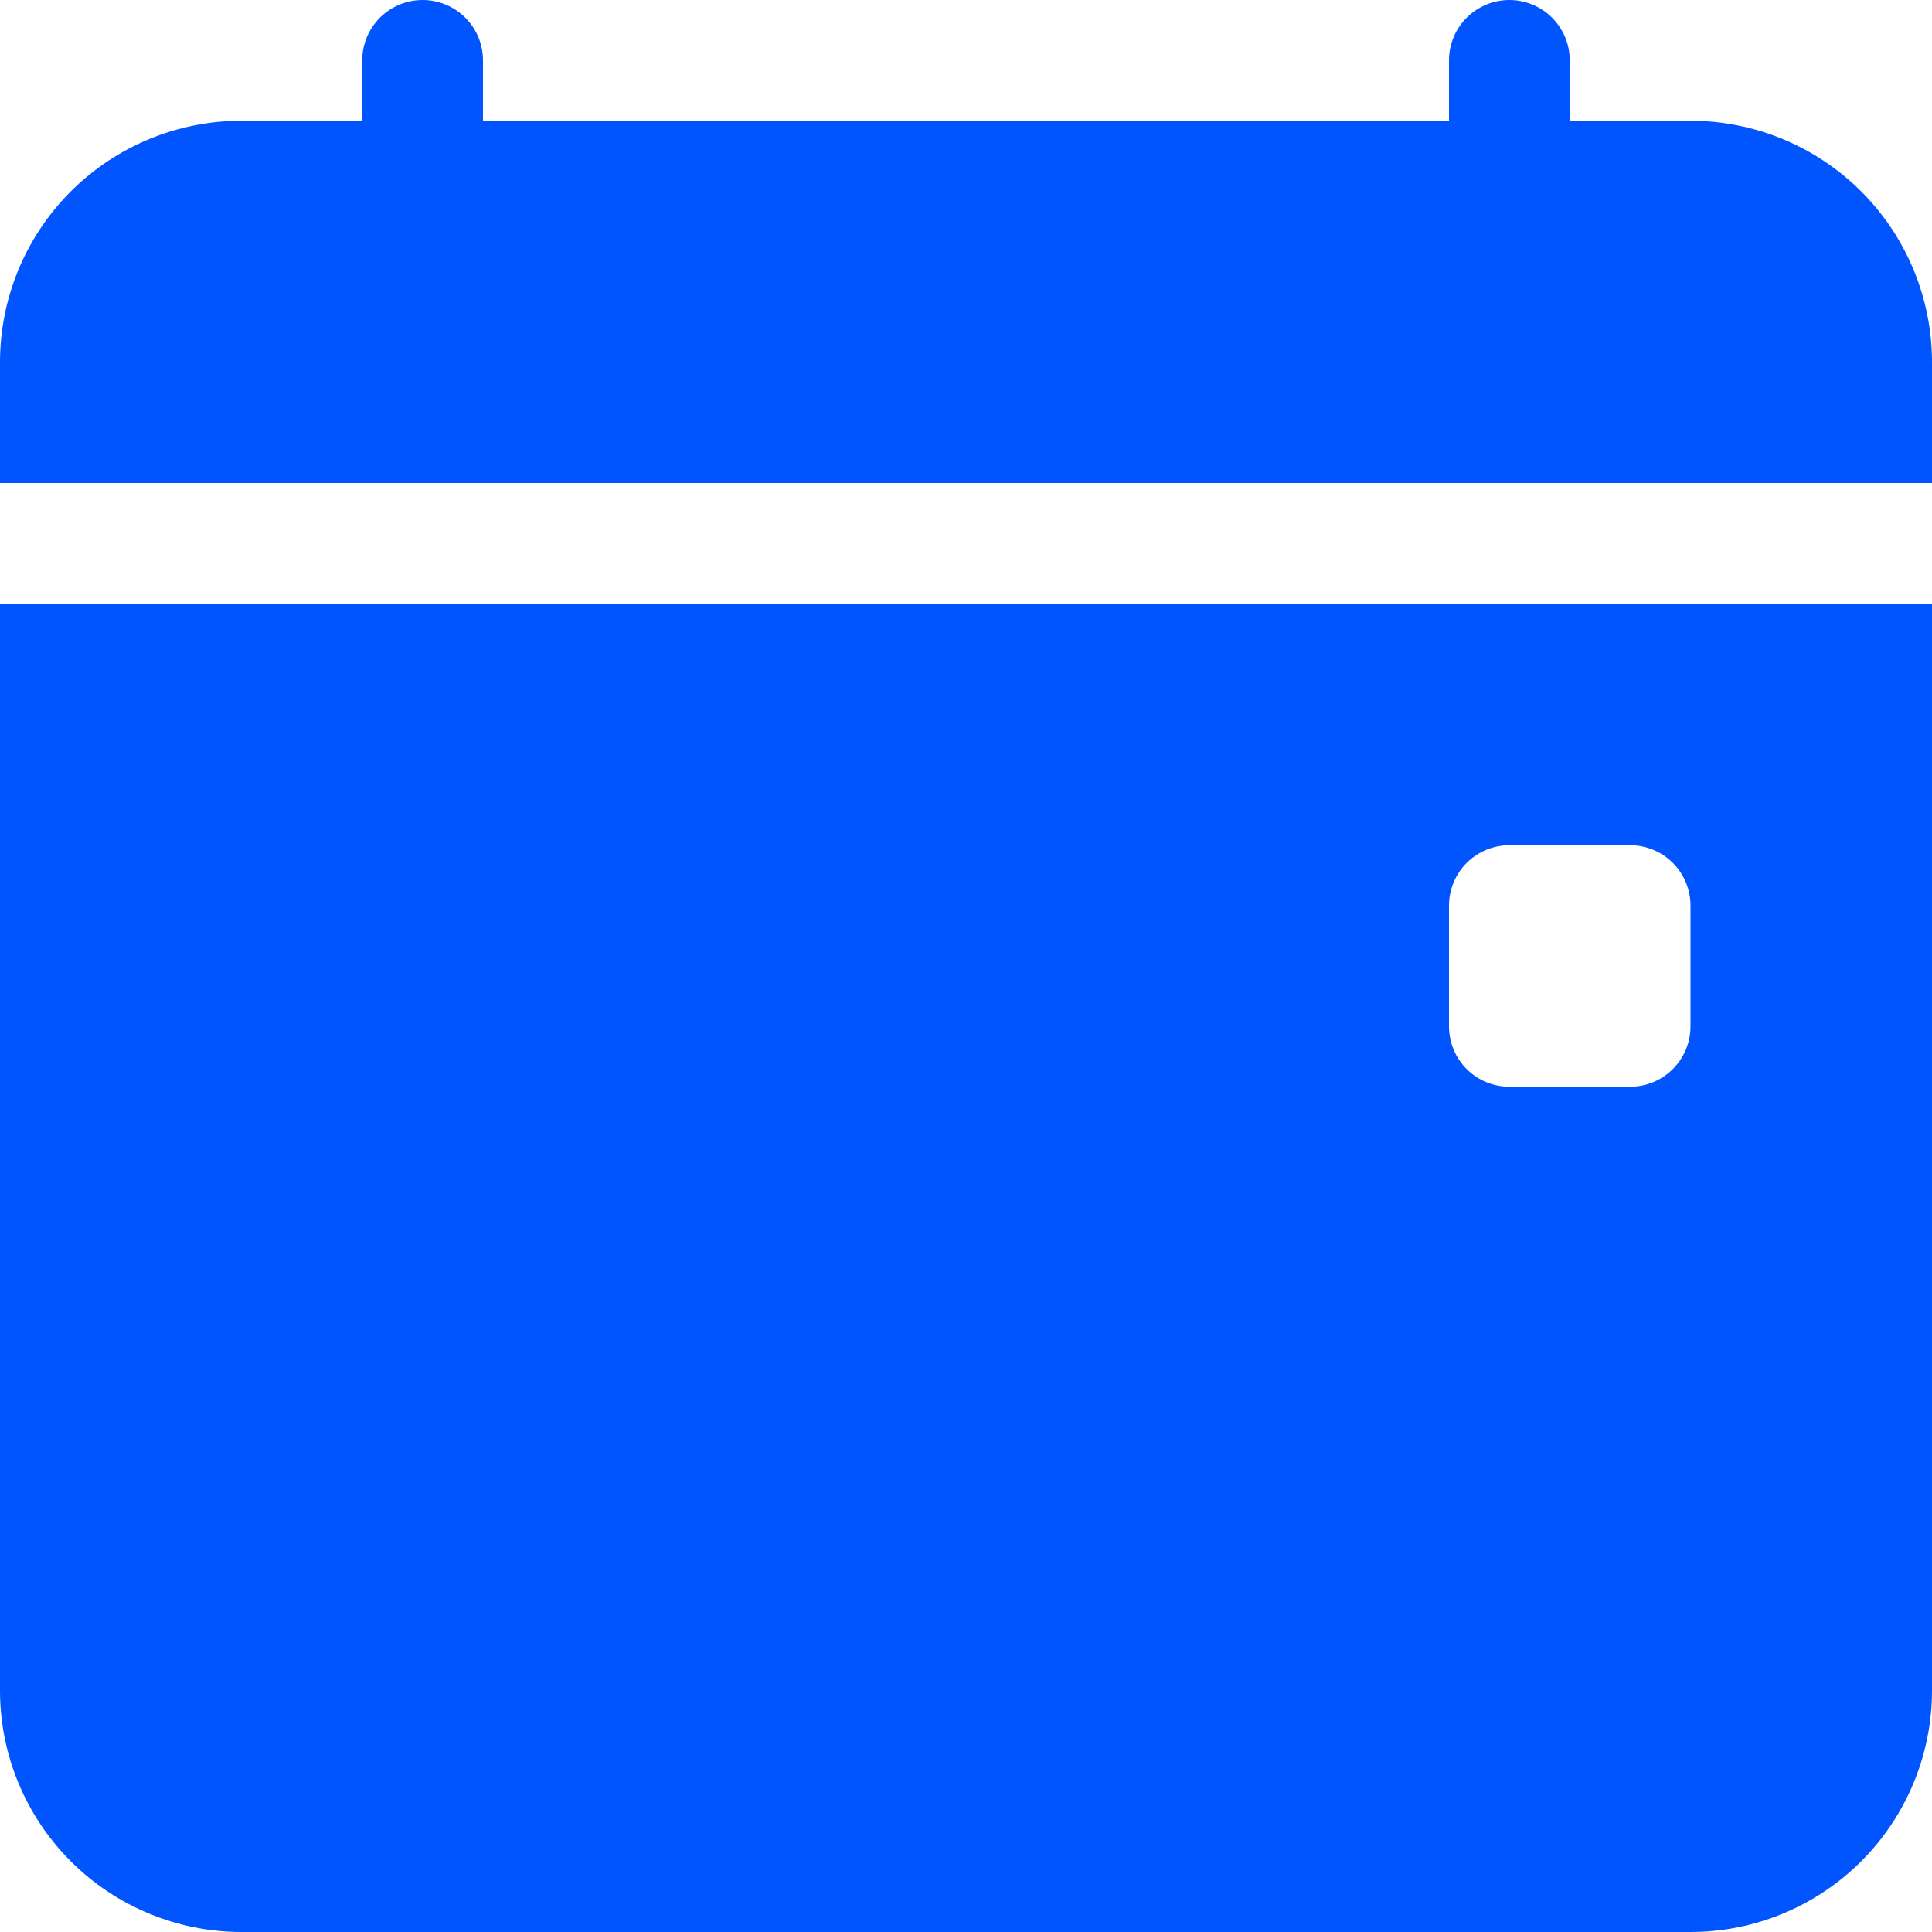
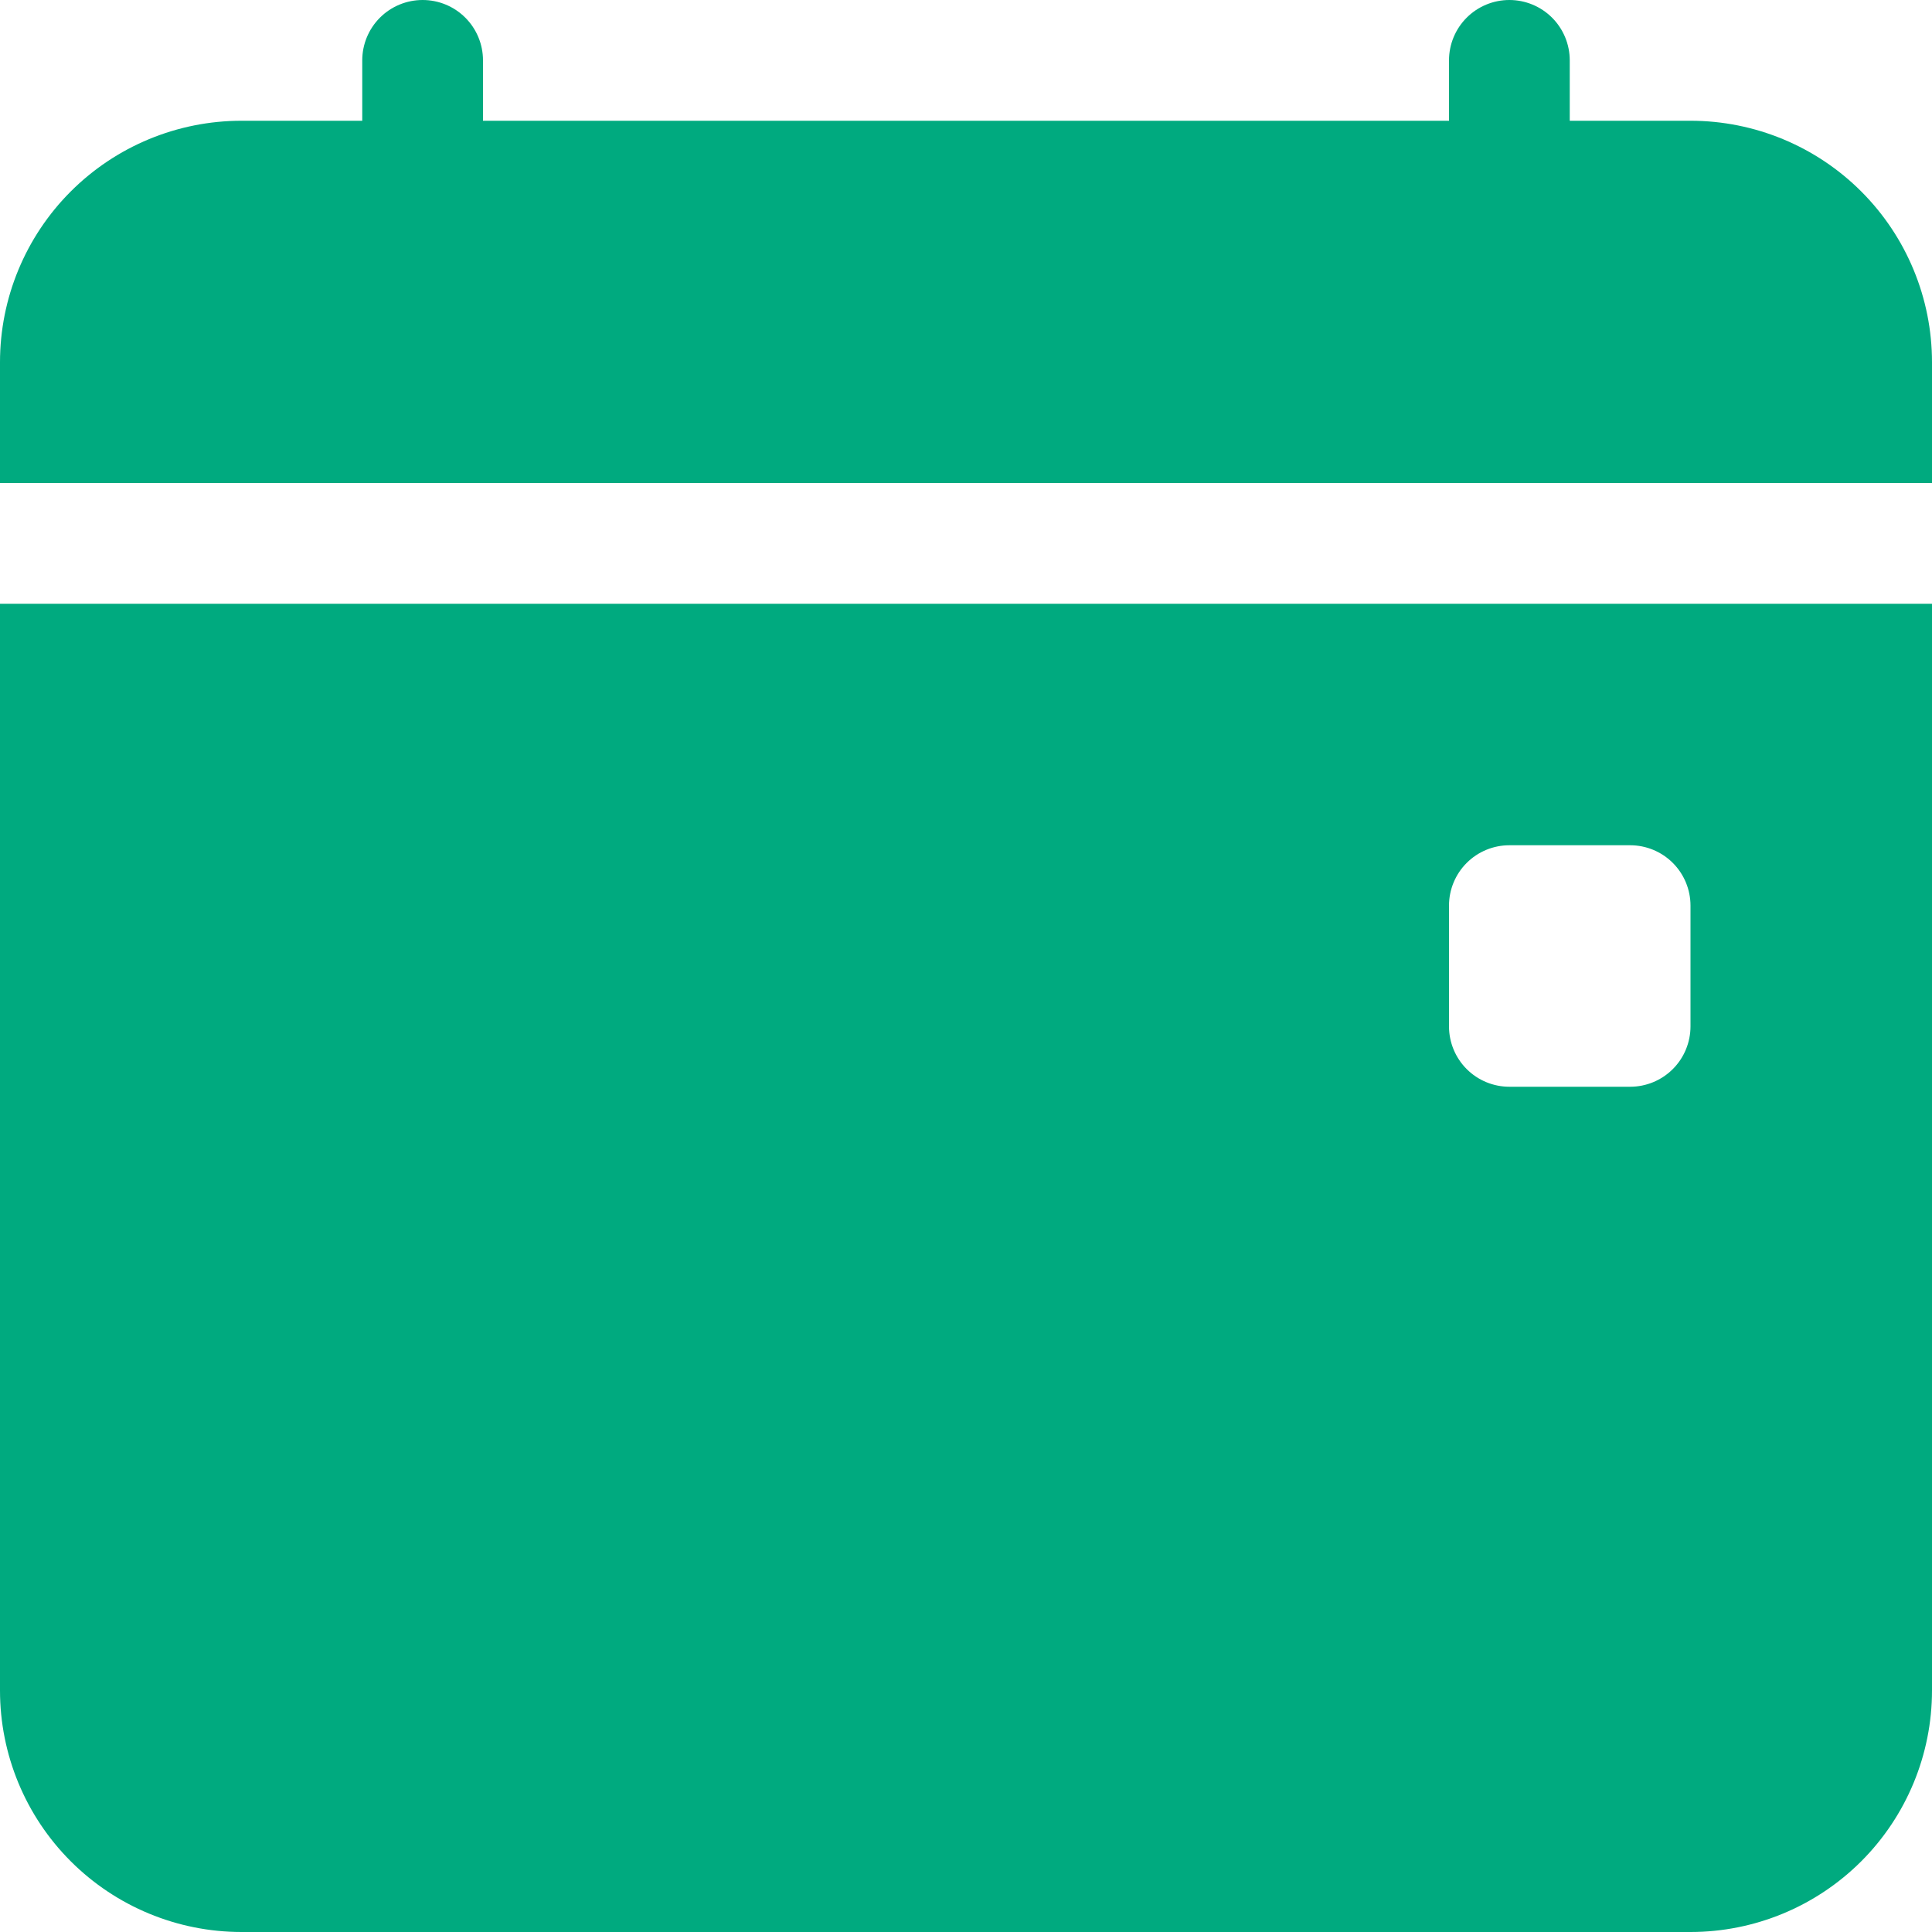
<svg xmlns="http://www.w3.org/2000/svg" width="100" height="100" viewBox="0 0 100 100" fill="none">
-   <path d="M25 3.125C25 2.296 24.671 1.501 24.085 0.915C23.499 0.329 22.704 0 21.875 0C21.046 0 20.251 0.329 19.665 0.915C19.079 1.501 18.75 2.296 18.75 3.125V6.25H12.5C9.185 6.25 6.005 7.567 3.661 9.911C1.317 12.255 0 15.435 0 18.75L0 25H100V18.75C100 15.435 98.683 12.255 96.339 9.911C93.995 7.567 90.815 6.25 87.5 6.25H81.25V3.125C81.25 2.296 80.921 1.501 80.335 0.915C79.749 0.329 78.954 0 78.125 0C77.296 0 76.501 0.329 75.915 0.915C75.329 1.501 75 2.296 75 3.125V6.25H25V3.125ZM100 87.5V31.25H0V87.5C0 90.815 1.317 93.995 3.661 96.339C6.005 98.683 9.185 100 12.5 100H87.5C90.815 100 93.995 98.683 96.339 96.339C98.683 93.995 100 90.815 100 87.5ZM78.125 43.75H84.375C85.204 43.75 85.999 44.079 86.585 44.665C87.171 45.251 87.5 46.046 87.5 46.875V53.125C87.5 53.954 87.171 54.749 86.585 55.335C85.999 55.921 85.204 56.25 84.375 56.25H78.125C77.296 56.25 76.501 55.921 75.915 55.335C75.329 54.749 75 53.954 75 53.125V46.875C75 46.046 75.329 45.251 75.915 44.665C76.501 44.079 77.296 43.75 78.125 43.75Z" fill="#0055ff" />
+   <path d="M25 3.125C25 2.296 24.671 1.501 24.085 0.915C23.499 0.329 22.704 0 21.875 0C21.046 0 20.251 0.329 19.665 0.915C19.079 1.501 18.75 2.296 18.75 3.125V6.25H12.5C9.185 6.25 6.005 7.567 3.661 9.911C1.317 12.255 0 15.435 0 18.75L0 25H100V18.75C100 15.435 98.683 12.255 96.339 9.911C93.995 7.567 90.815 6.25 87.5 6.25H81.25V3.125C81.25 2.296 80.921 1.501 80.335 0.915C79.749 0.329 78.954 0 78.125 0C77.296 0 76.501 0.329 75.915 0.915C75.329 1.501 75 2.296 75 3.125V6.25H25V3.125ZM100 87.5V31.25H0V87.5C0 90.815 1.317 93.995 3.661 96.339C6.005 98.683 9.185 100 12.5 100H87.5C90.815 100 93.995 98.683 96.339 96.339C98.683 93.995 100 90.815 100 87.5ZM78.125 43.75H84.375C85.204 43.75 85.999 44.079 86.585 44.665C87.171 45.251 87.5 46.046 87.5 46.875V53.125C87.5 53.954 87.171 54.749 86.585 55.335C85.999 55.921 85.204 56.25 84.375 56.25H78.125C77.296 56.25 76.501 55.921 75.915 55.335C75.329 54.749 75 53.954 75 53.125V46.875C75 46.046 75.329 45.251 75.915 44.665C76.501 44.079 77.296 43.75 78.125 43.75Z" fill="#00aa7f" />
</svg>
